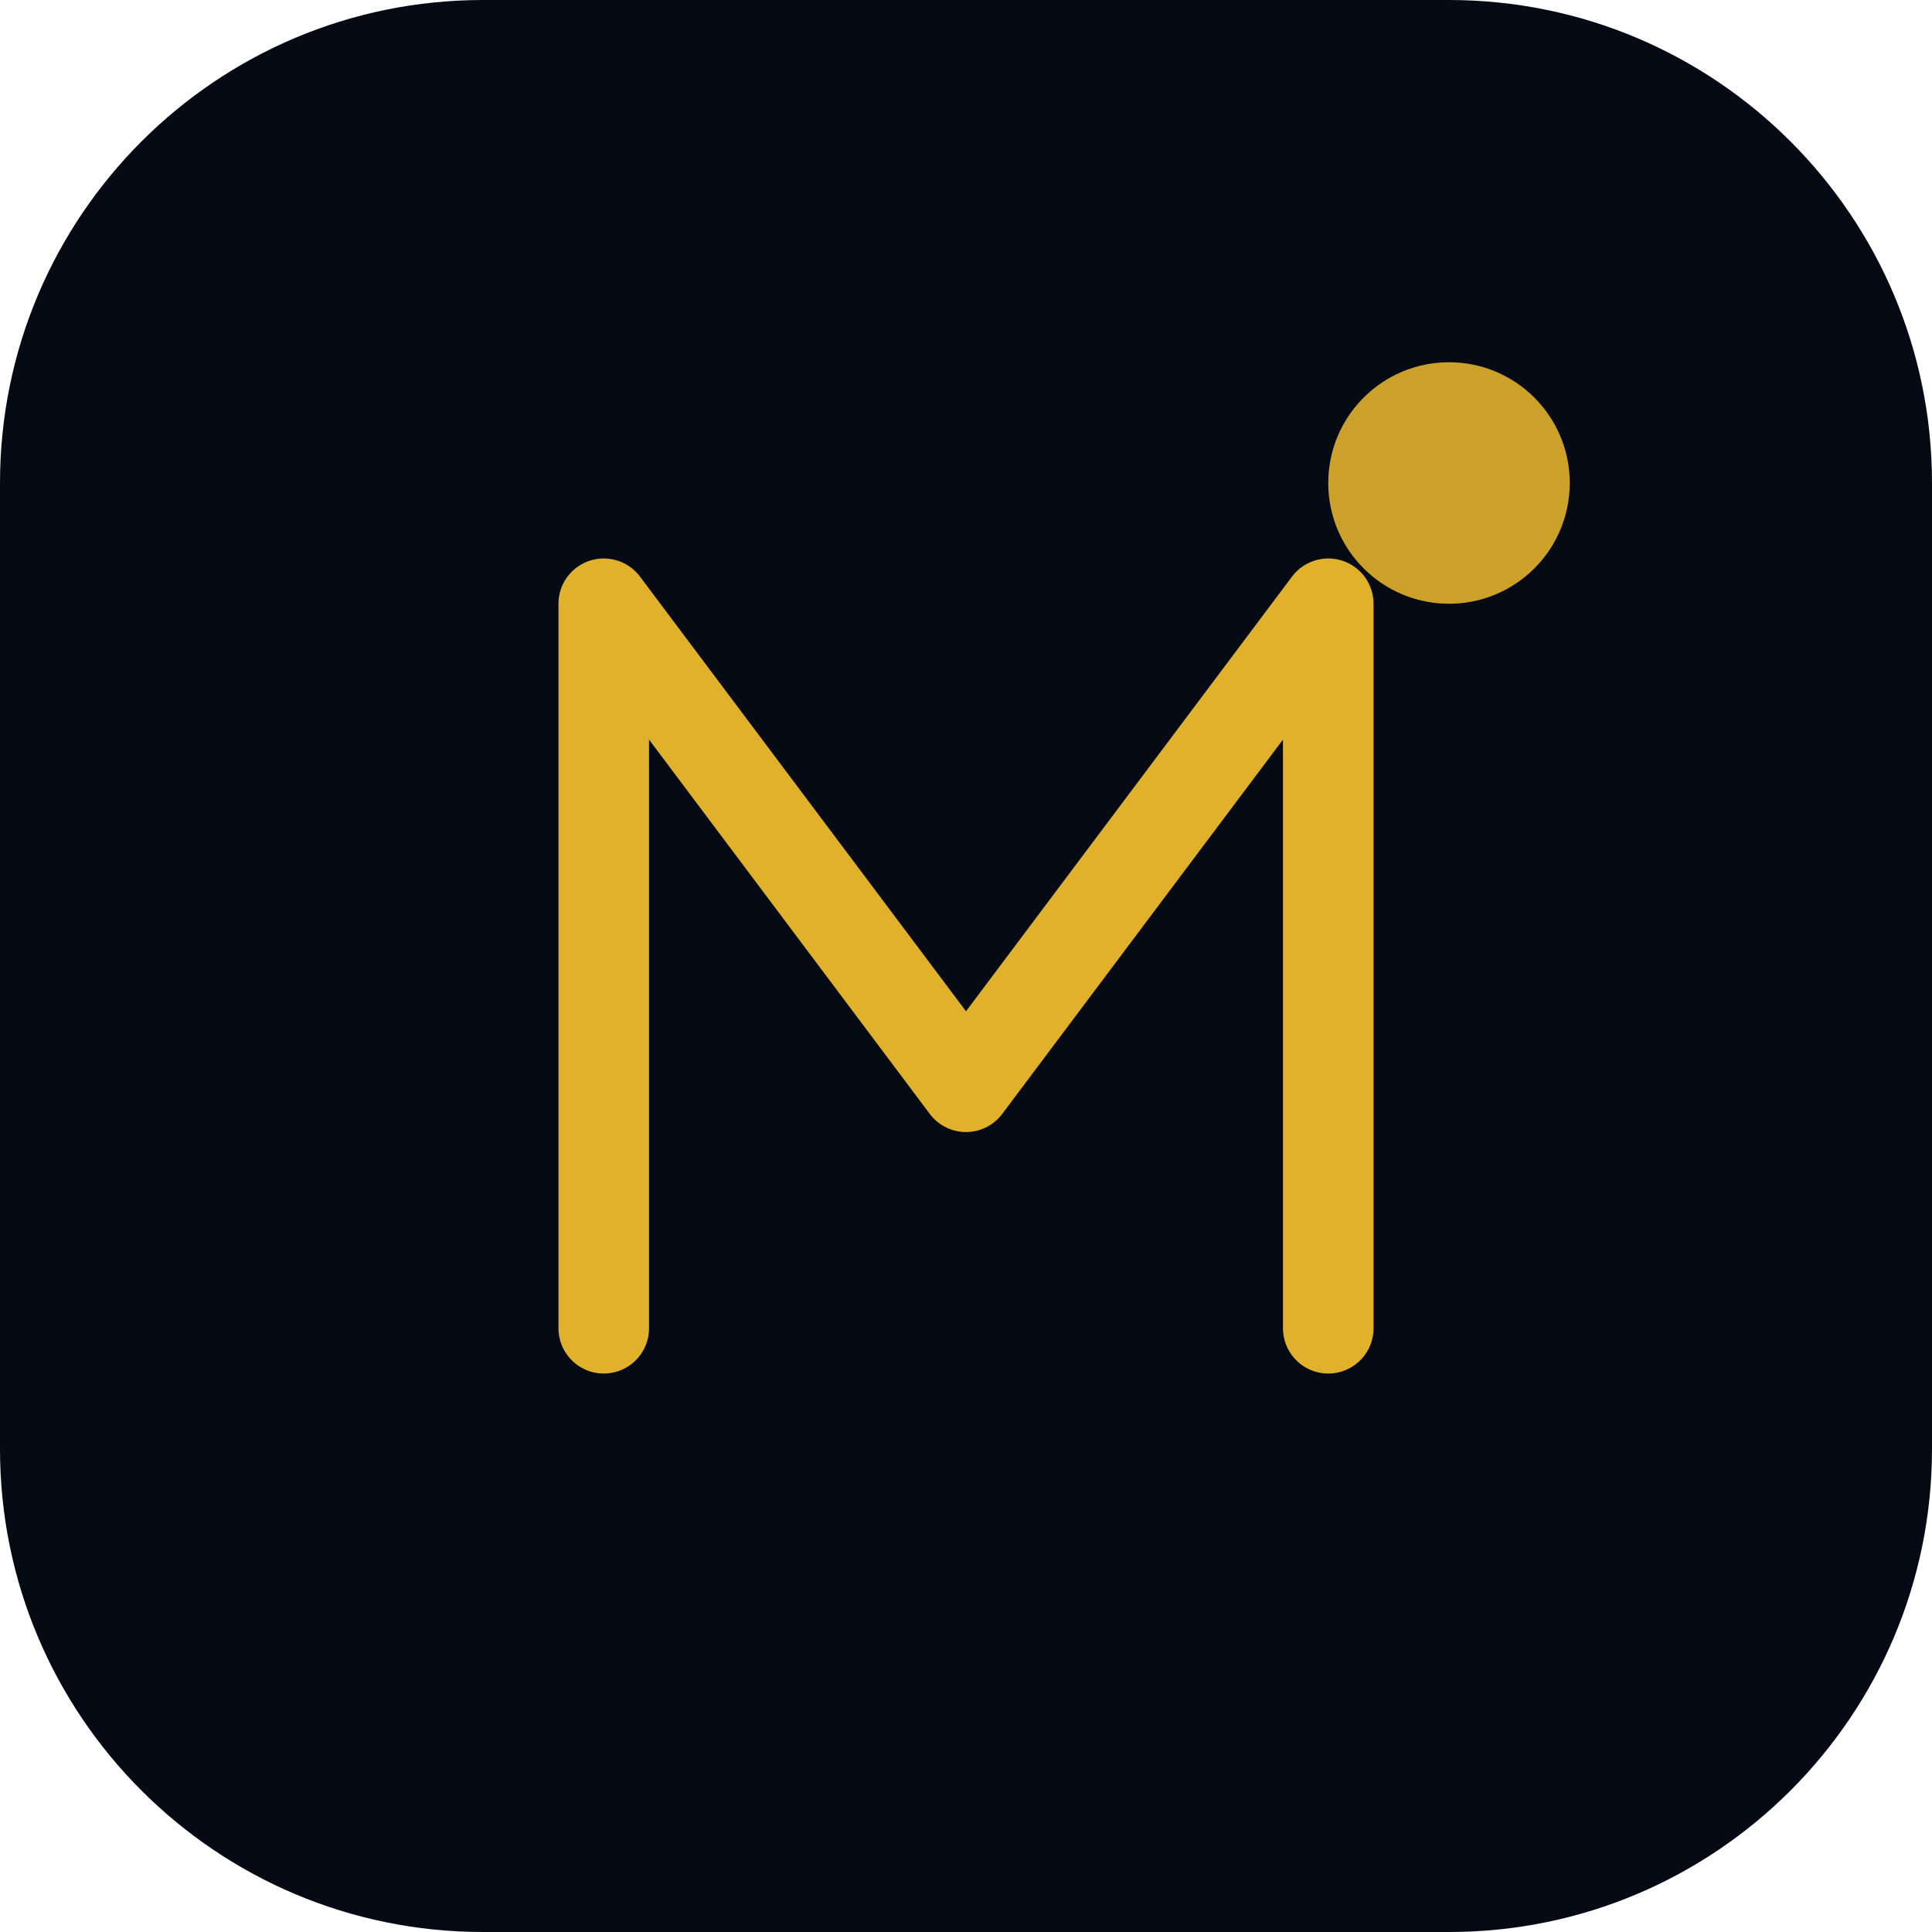
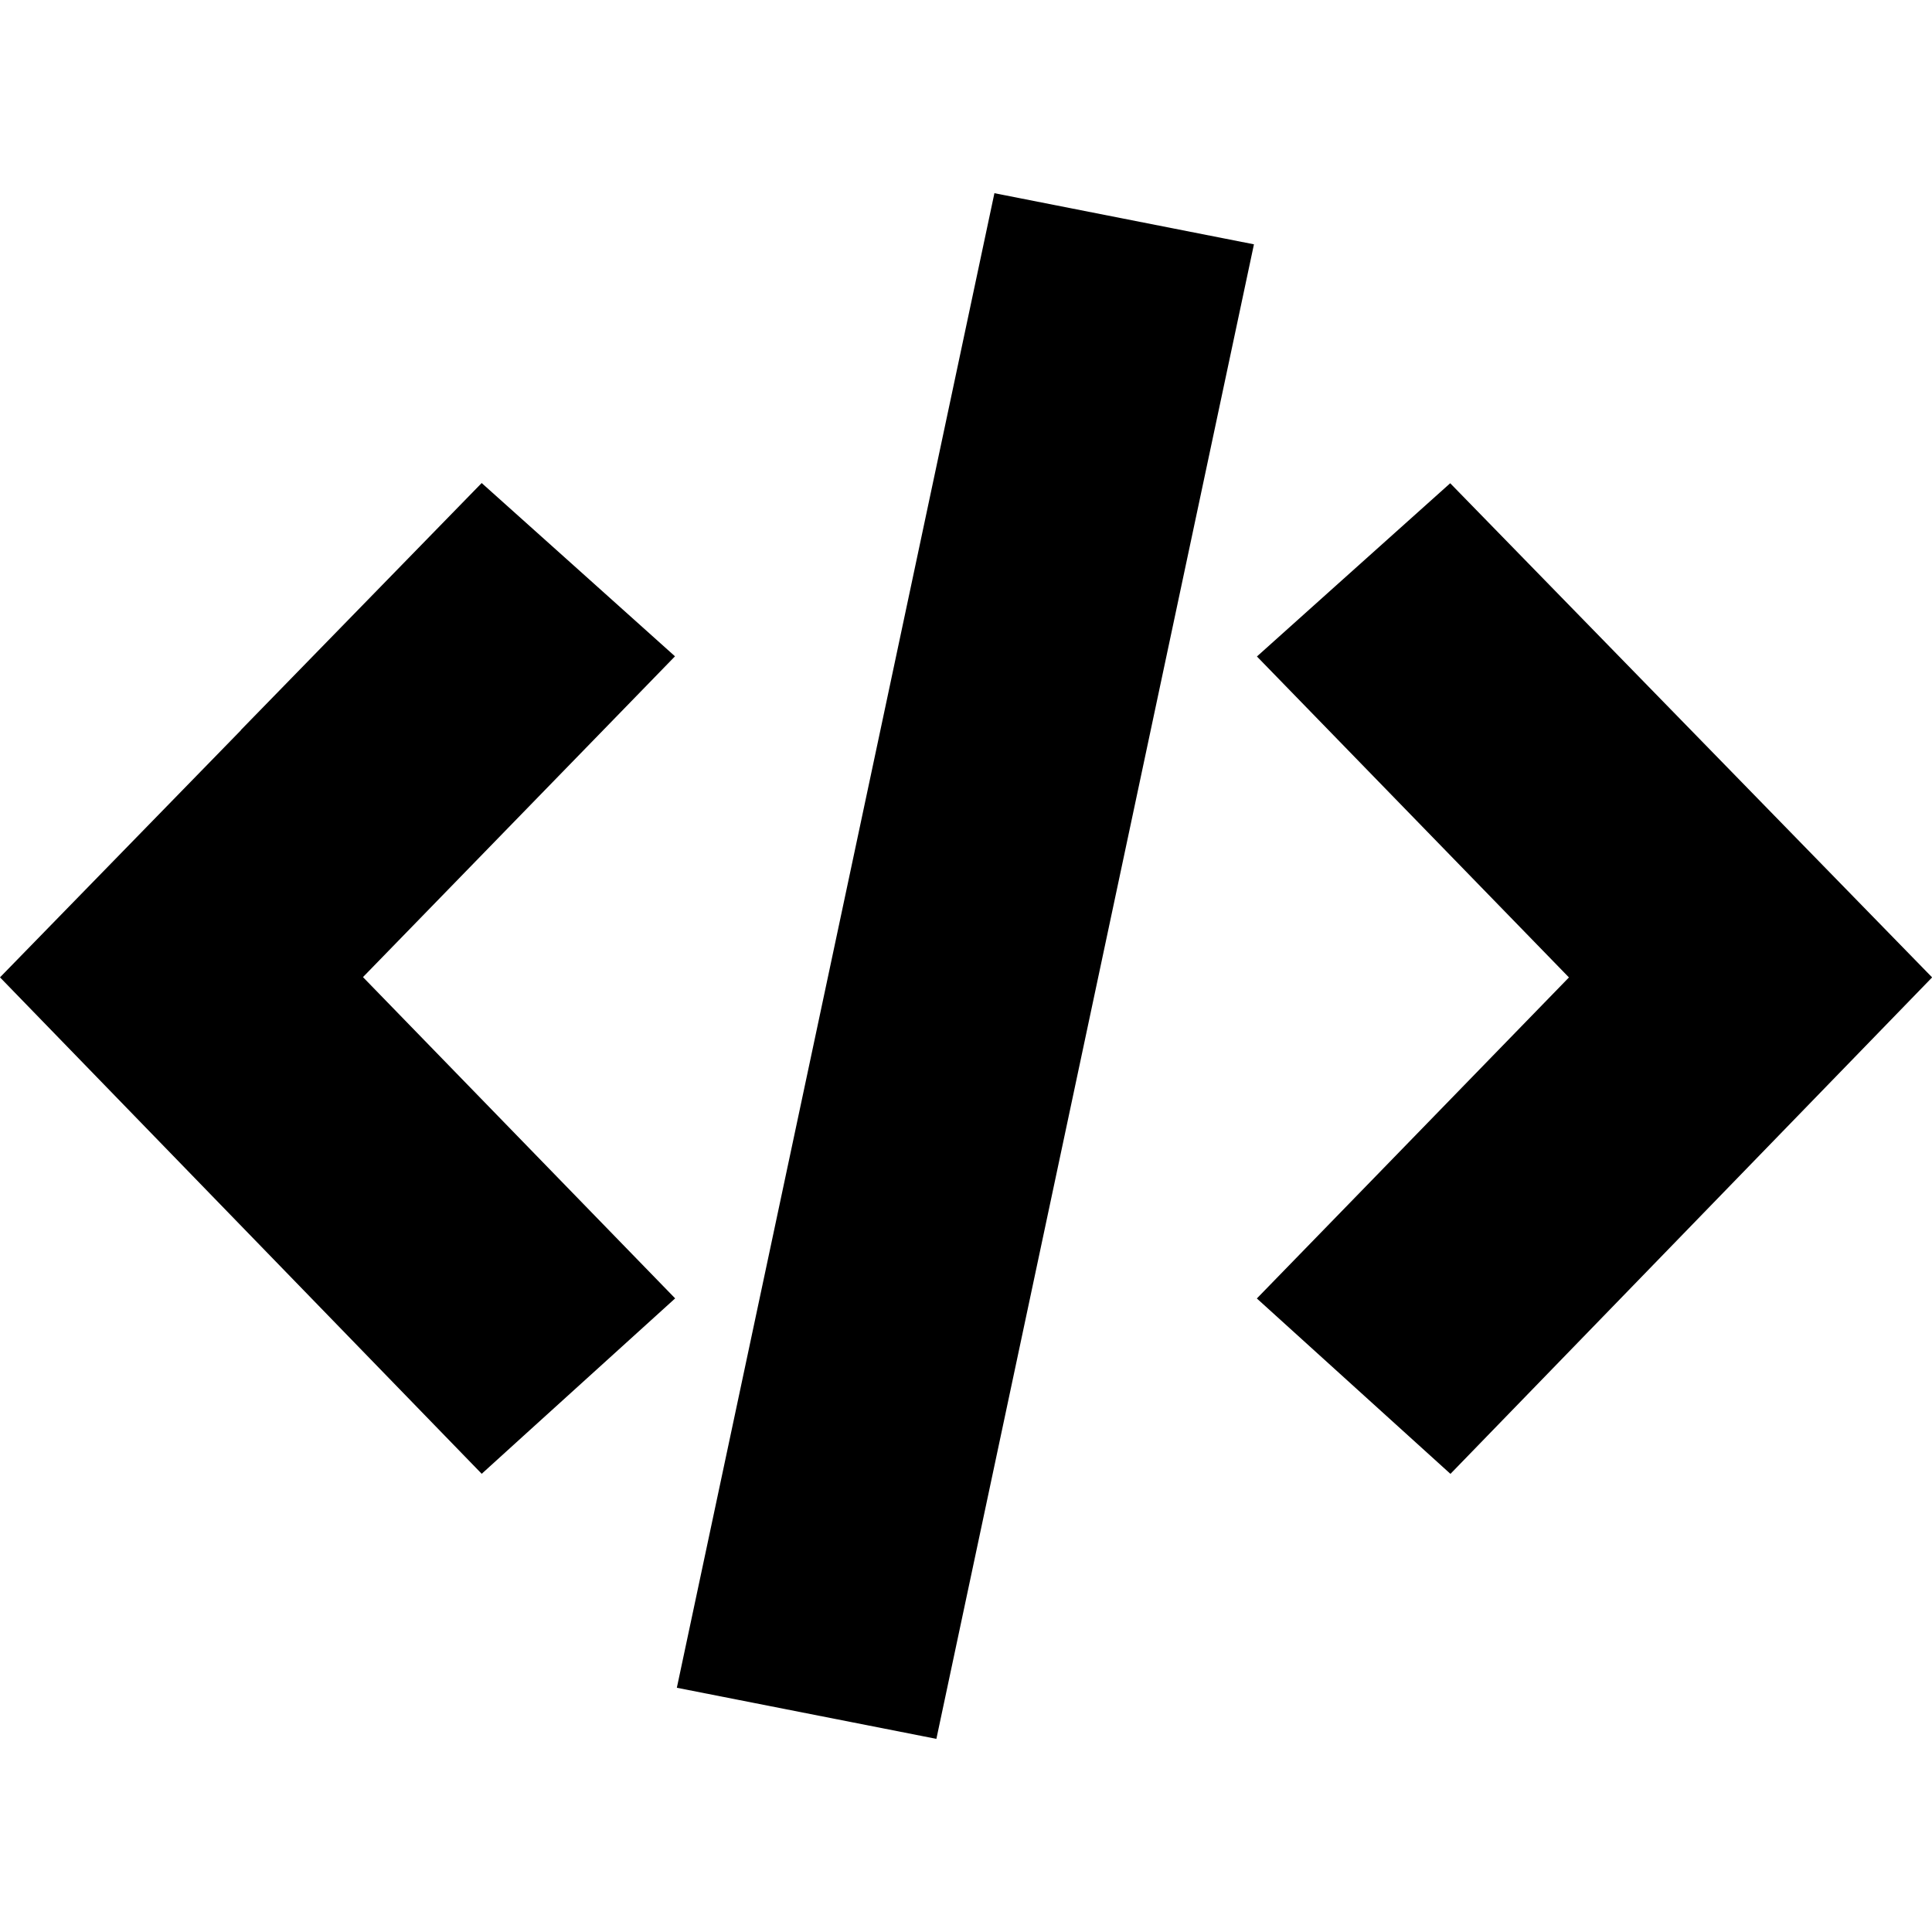
- <svg xmlns="http://www.w3.org/2000/svg" viewBox="0 0 32 32" fill="none">
-   <rect width="32" height="32" rx="8" fill="#050a15" />
-   <path stroke="#e1b12c" stroke-width="1.5" stroke-linecap="round" stroke-linejoin="round" d="M10 22V10l6 8 6-8v12" />
-   <circle cx="24" cy="8" r="2" fill="#e1b12c" opacity="0.9" />
+ <svg xmlns="http://www.w3.org/2000/svg" role="img" viewBox="0 0 24 24">
+   <path d="m19.546 7.573-1.531-1.57c-.488.437-.965.865-1.442 1.292l-.959.86c1.308 1.345 2.589 2.662 3.876 3.987l-2.426 2.496-1.451 1.492c.55.499 1.092.99 1.64 1.486l.765.693 2.209-2.277c1.259-1.298 2.514-2.592 3.774-3.89v-.001a20797.591 20797.591 0 0 1-4.454-4.567ZM2.992 9.072A16808.14 16808.14 0 0 1 0 12.141c2.011 2.073 3.993 4.115 5.984 6.167l.511-.464c.638-.579 1.262-1.144 1.892-1.715l-1.447-1.489c-.813-.837-1.621-1.668-2.431-2.502 1.046-1.075 2.075-2.132 3.109-3.196l.767-.789c-.434-.389-.861-.772-1.288-1.155l-1.114-.998v.001c-1 1.025-1.996 2.047-2.992 3.069Zm12.585-6.037c-1.317 6.199-2.628 12.369-3.945 18.566l-.196-.039a2911.432 2911.432 0 0 0-3.028-.596c.853-4.012 1.703-8.013 2.555-12.02L12.353 2.4z" />
</svg>
